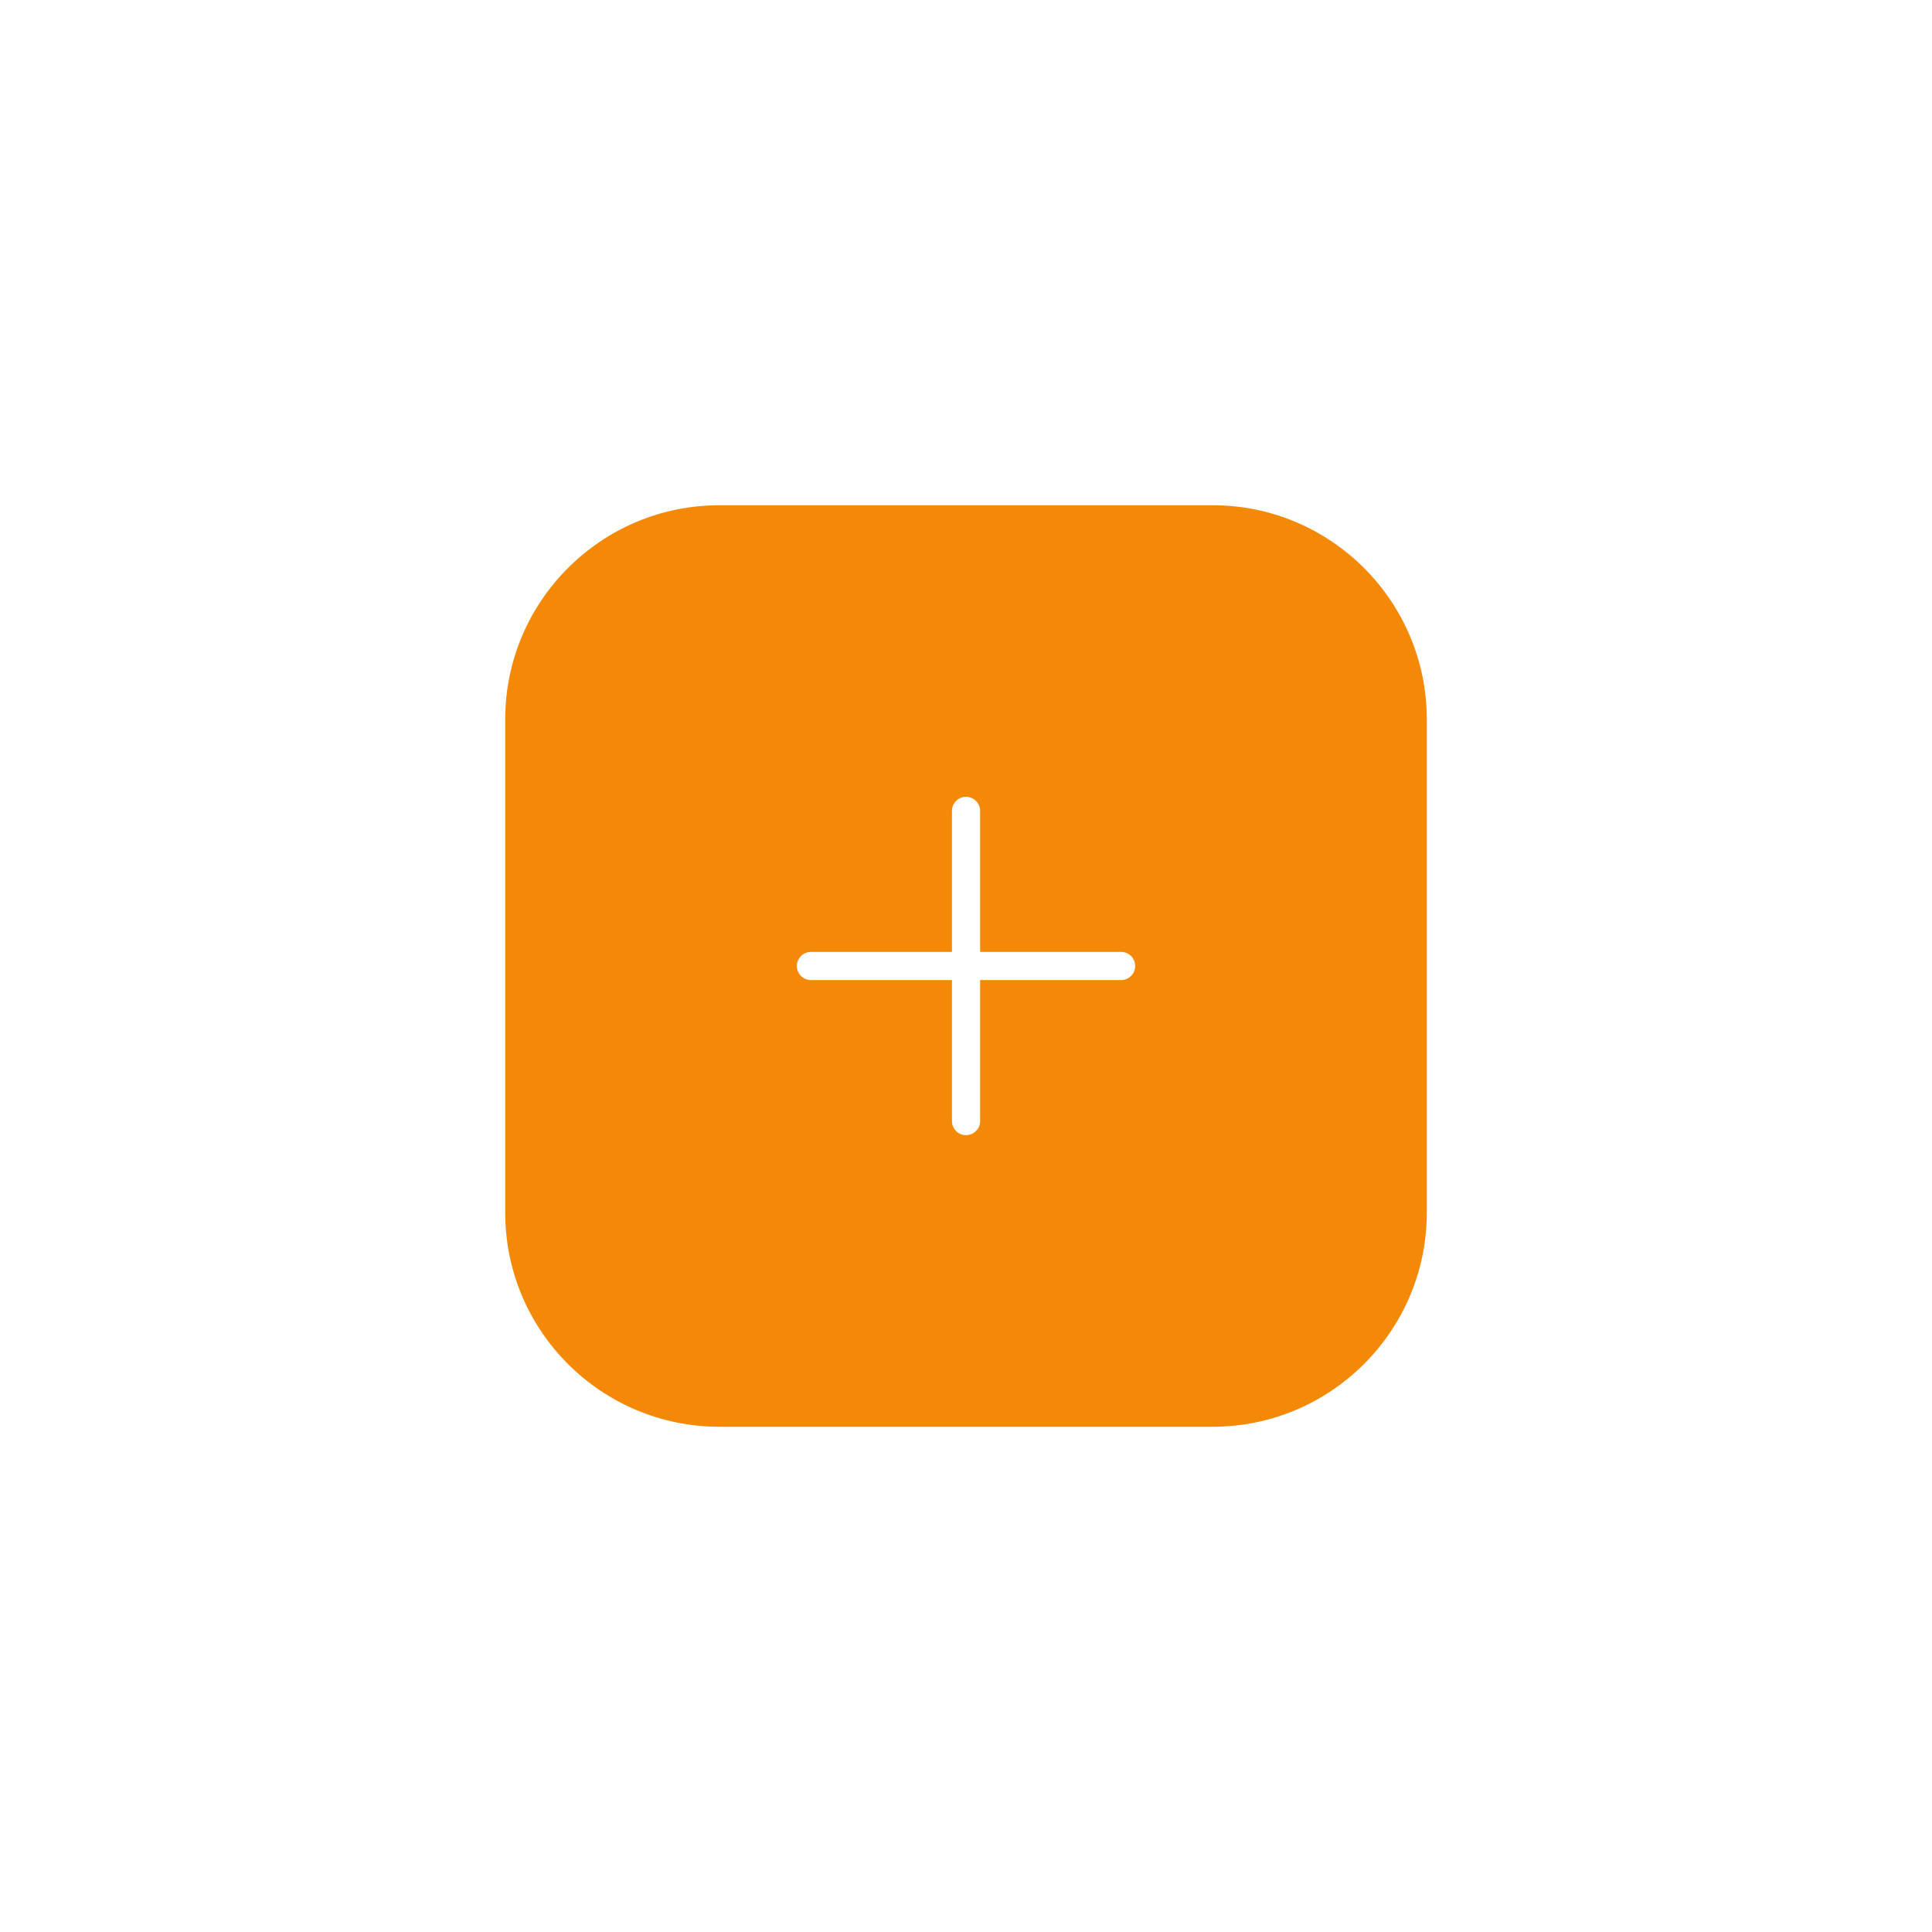
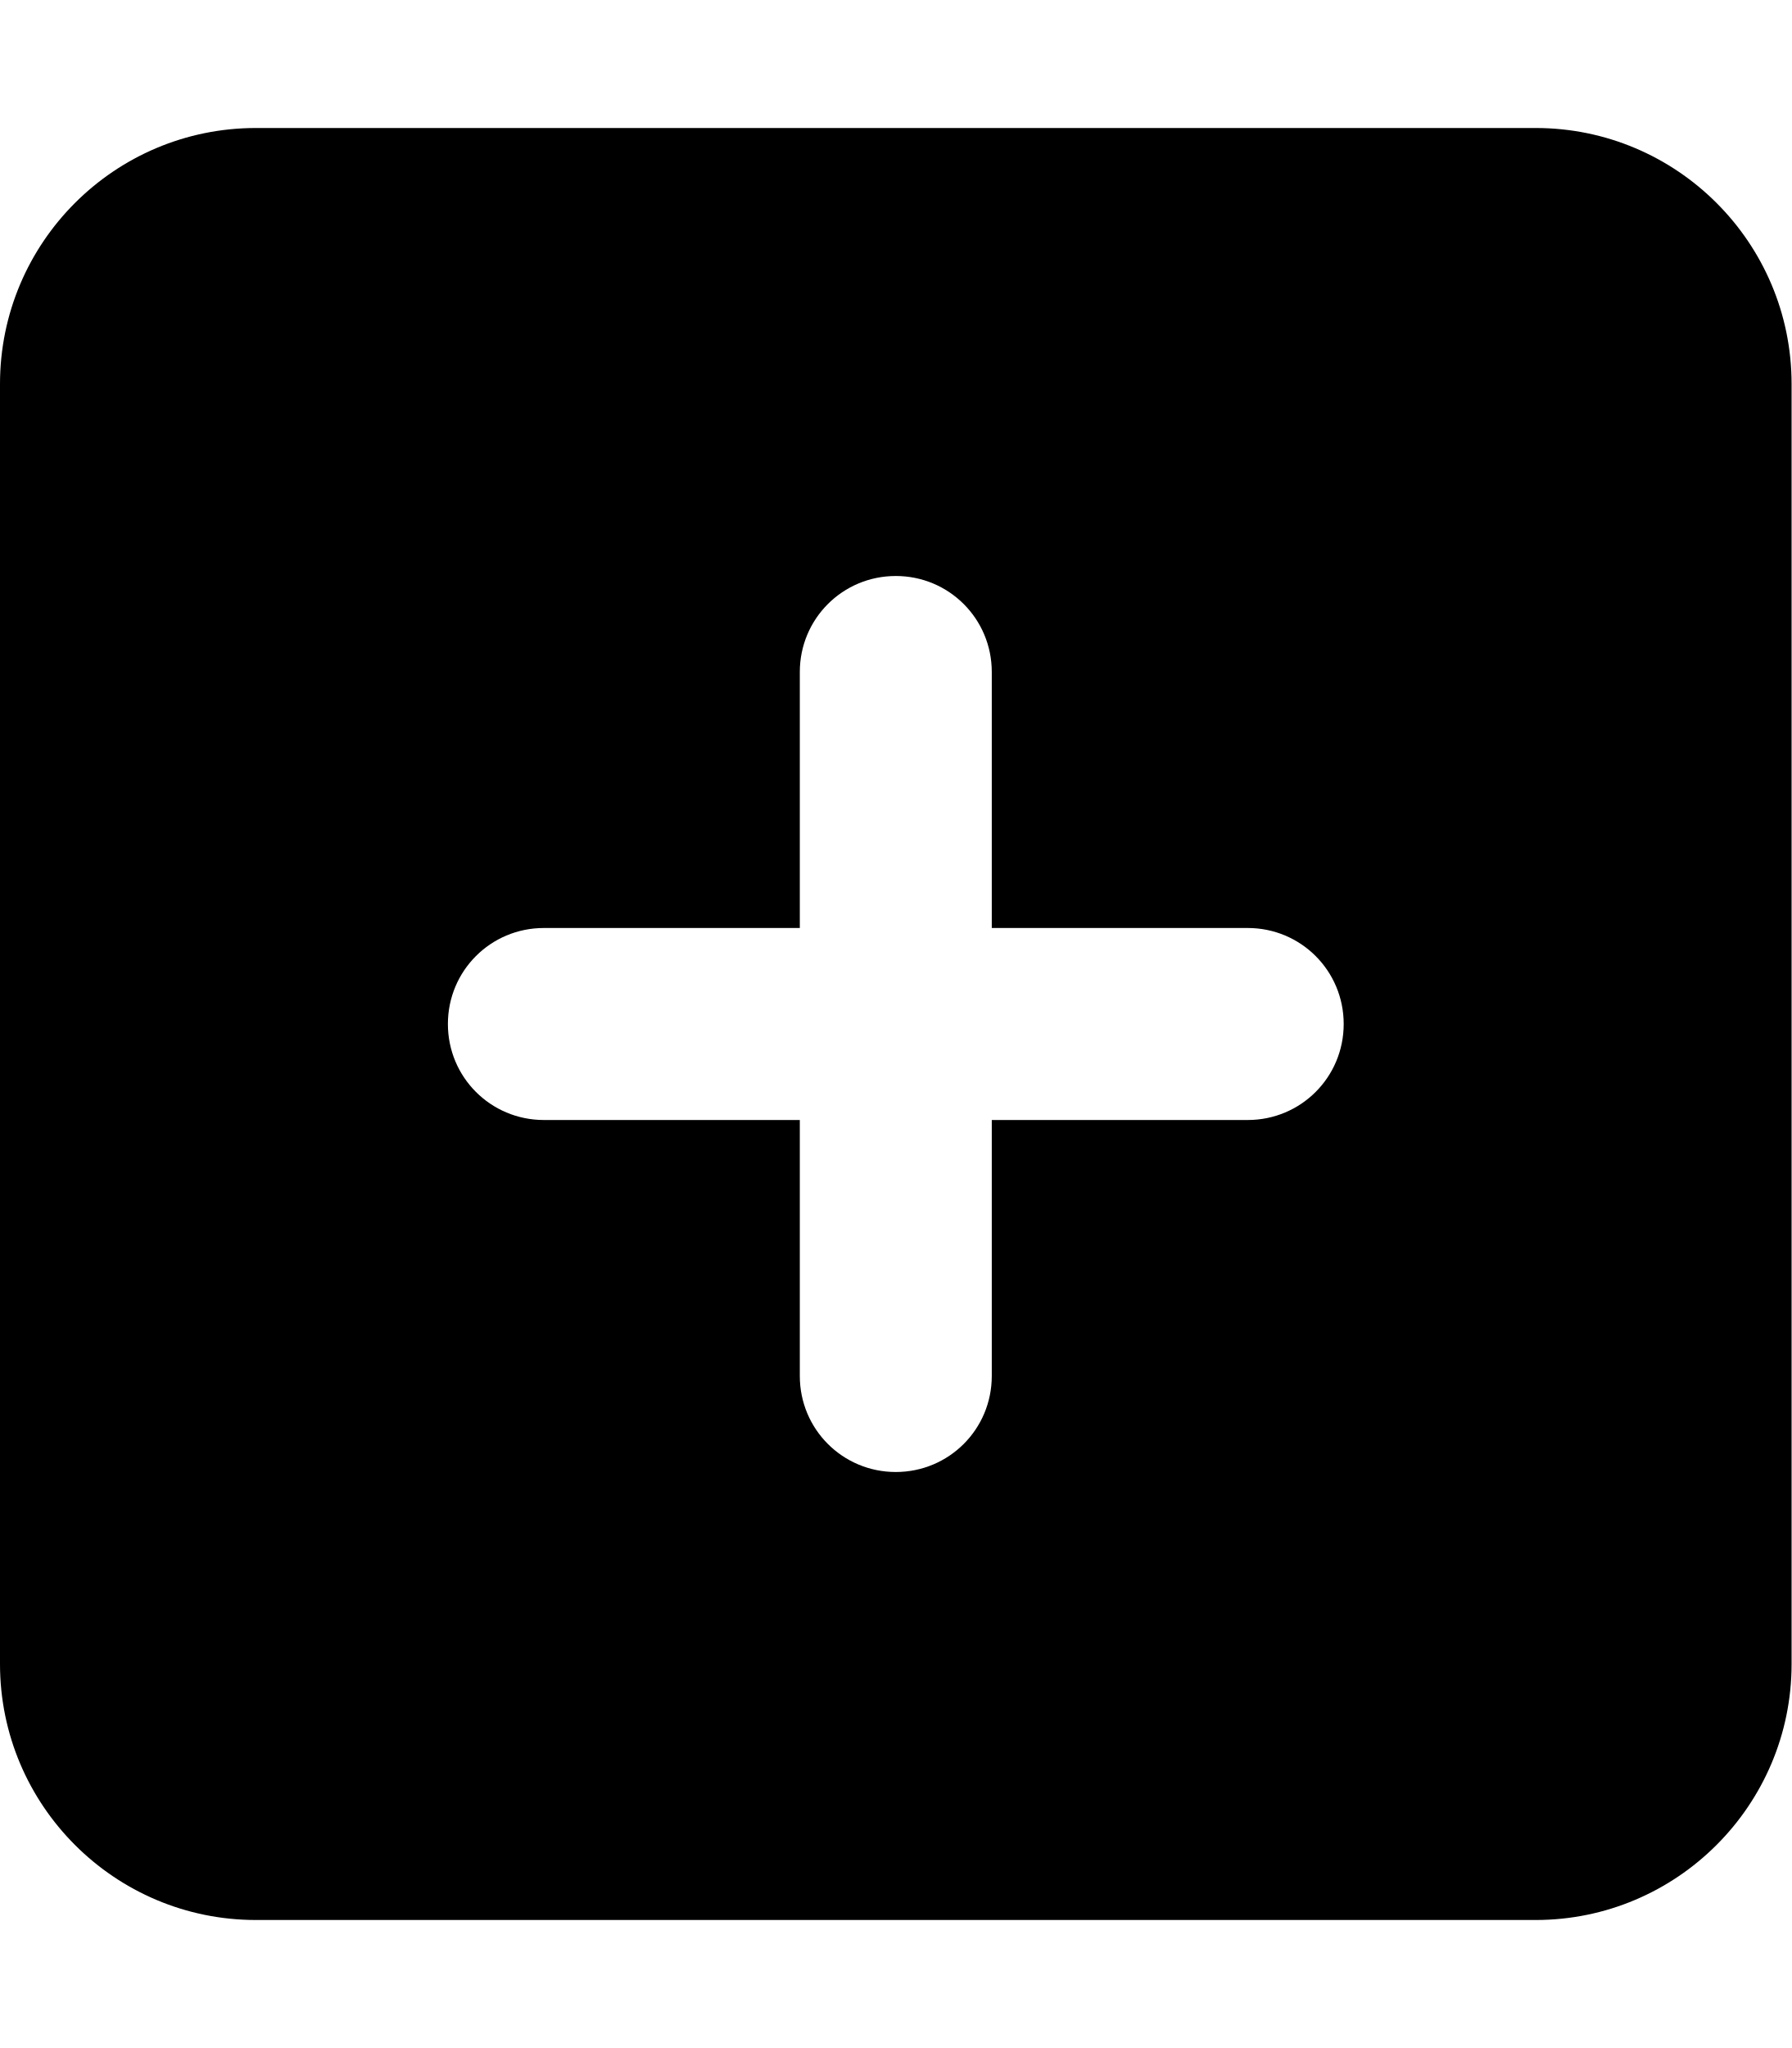
- <svg xmlns="http://www.w3.org/2000/svg" style="enable-background:new 0 0 48 48;" version="1.1" viewBox="0 0 48 48" xml:space="preserve">
-   <g id="Padding__x26__Artboard" />
-   <g id="Icons">
-     <g>
-       <path d="M30.131,12.553H17.869c-2.932,0-5.317,2.385-5.317,5.316v12.262    c0,2.932,2.385,5.316,5.317,5.316H30.131c2.932,0,5.317-2.385,5.317-5.316V17.869    C35.448,14.938,33.063,12.553,30.131,12.553z M27.853,24.35h-3.502v3.503    c0,0.193-0.157,0.35-0.35,0.35s-0.35-0.156-0.35-0.35v-3.503h-3.503    c-0.193,0-0.35-0.156-0.35-0.35s0.157-0.35,0.35-0.35h3.503v-3.503    c0-0.193,0.157-0.35,0.35-0.35s0.35,0.156,0.35,0.35v3.503h3.502    c0.193,0,0.35,0.156,0.35,0.35S28.046,24.35,27.853,24.35z" style="fill:#f48907;" />
-     </g>
-   </g>
+ <svg xmlns="http://www.w3.org/2000/svg" viewBox="0 0 448 512">
+   <path d="M384 32C419.3 32 448 60.65 448 96V416C448 451.3 419.3 480 384 480H64C28.65 480 0 451.3 0 416V96C0 60.65 28.65 32 64 32H384zM224 368C237.3 368 248 357.3 248 344V280H312C325.3 280 336 269.3 336 256C336 242.7 325.3 232 312 232H248V168C248 154.7 237.3 144 224 144C210.7 144 200 154.7 200 168V232H136C122.7 232 112 242.7 112 256C112 269.3 122.7 280 136 280H200V344C200 357.3 210.7 368 224 368z" />
</svg>
